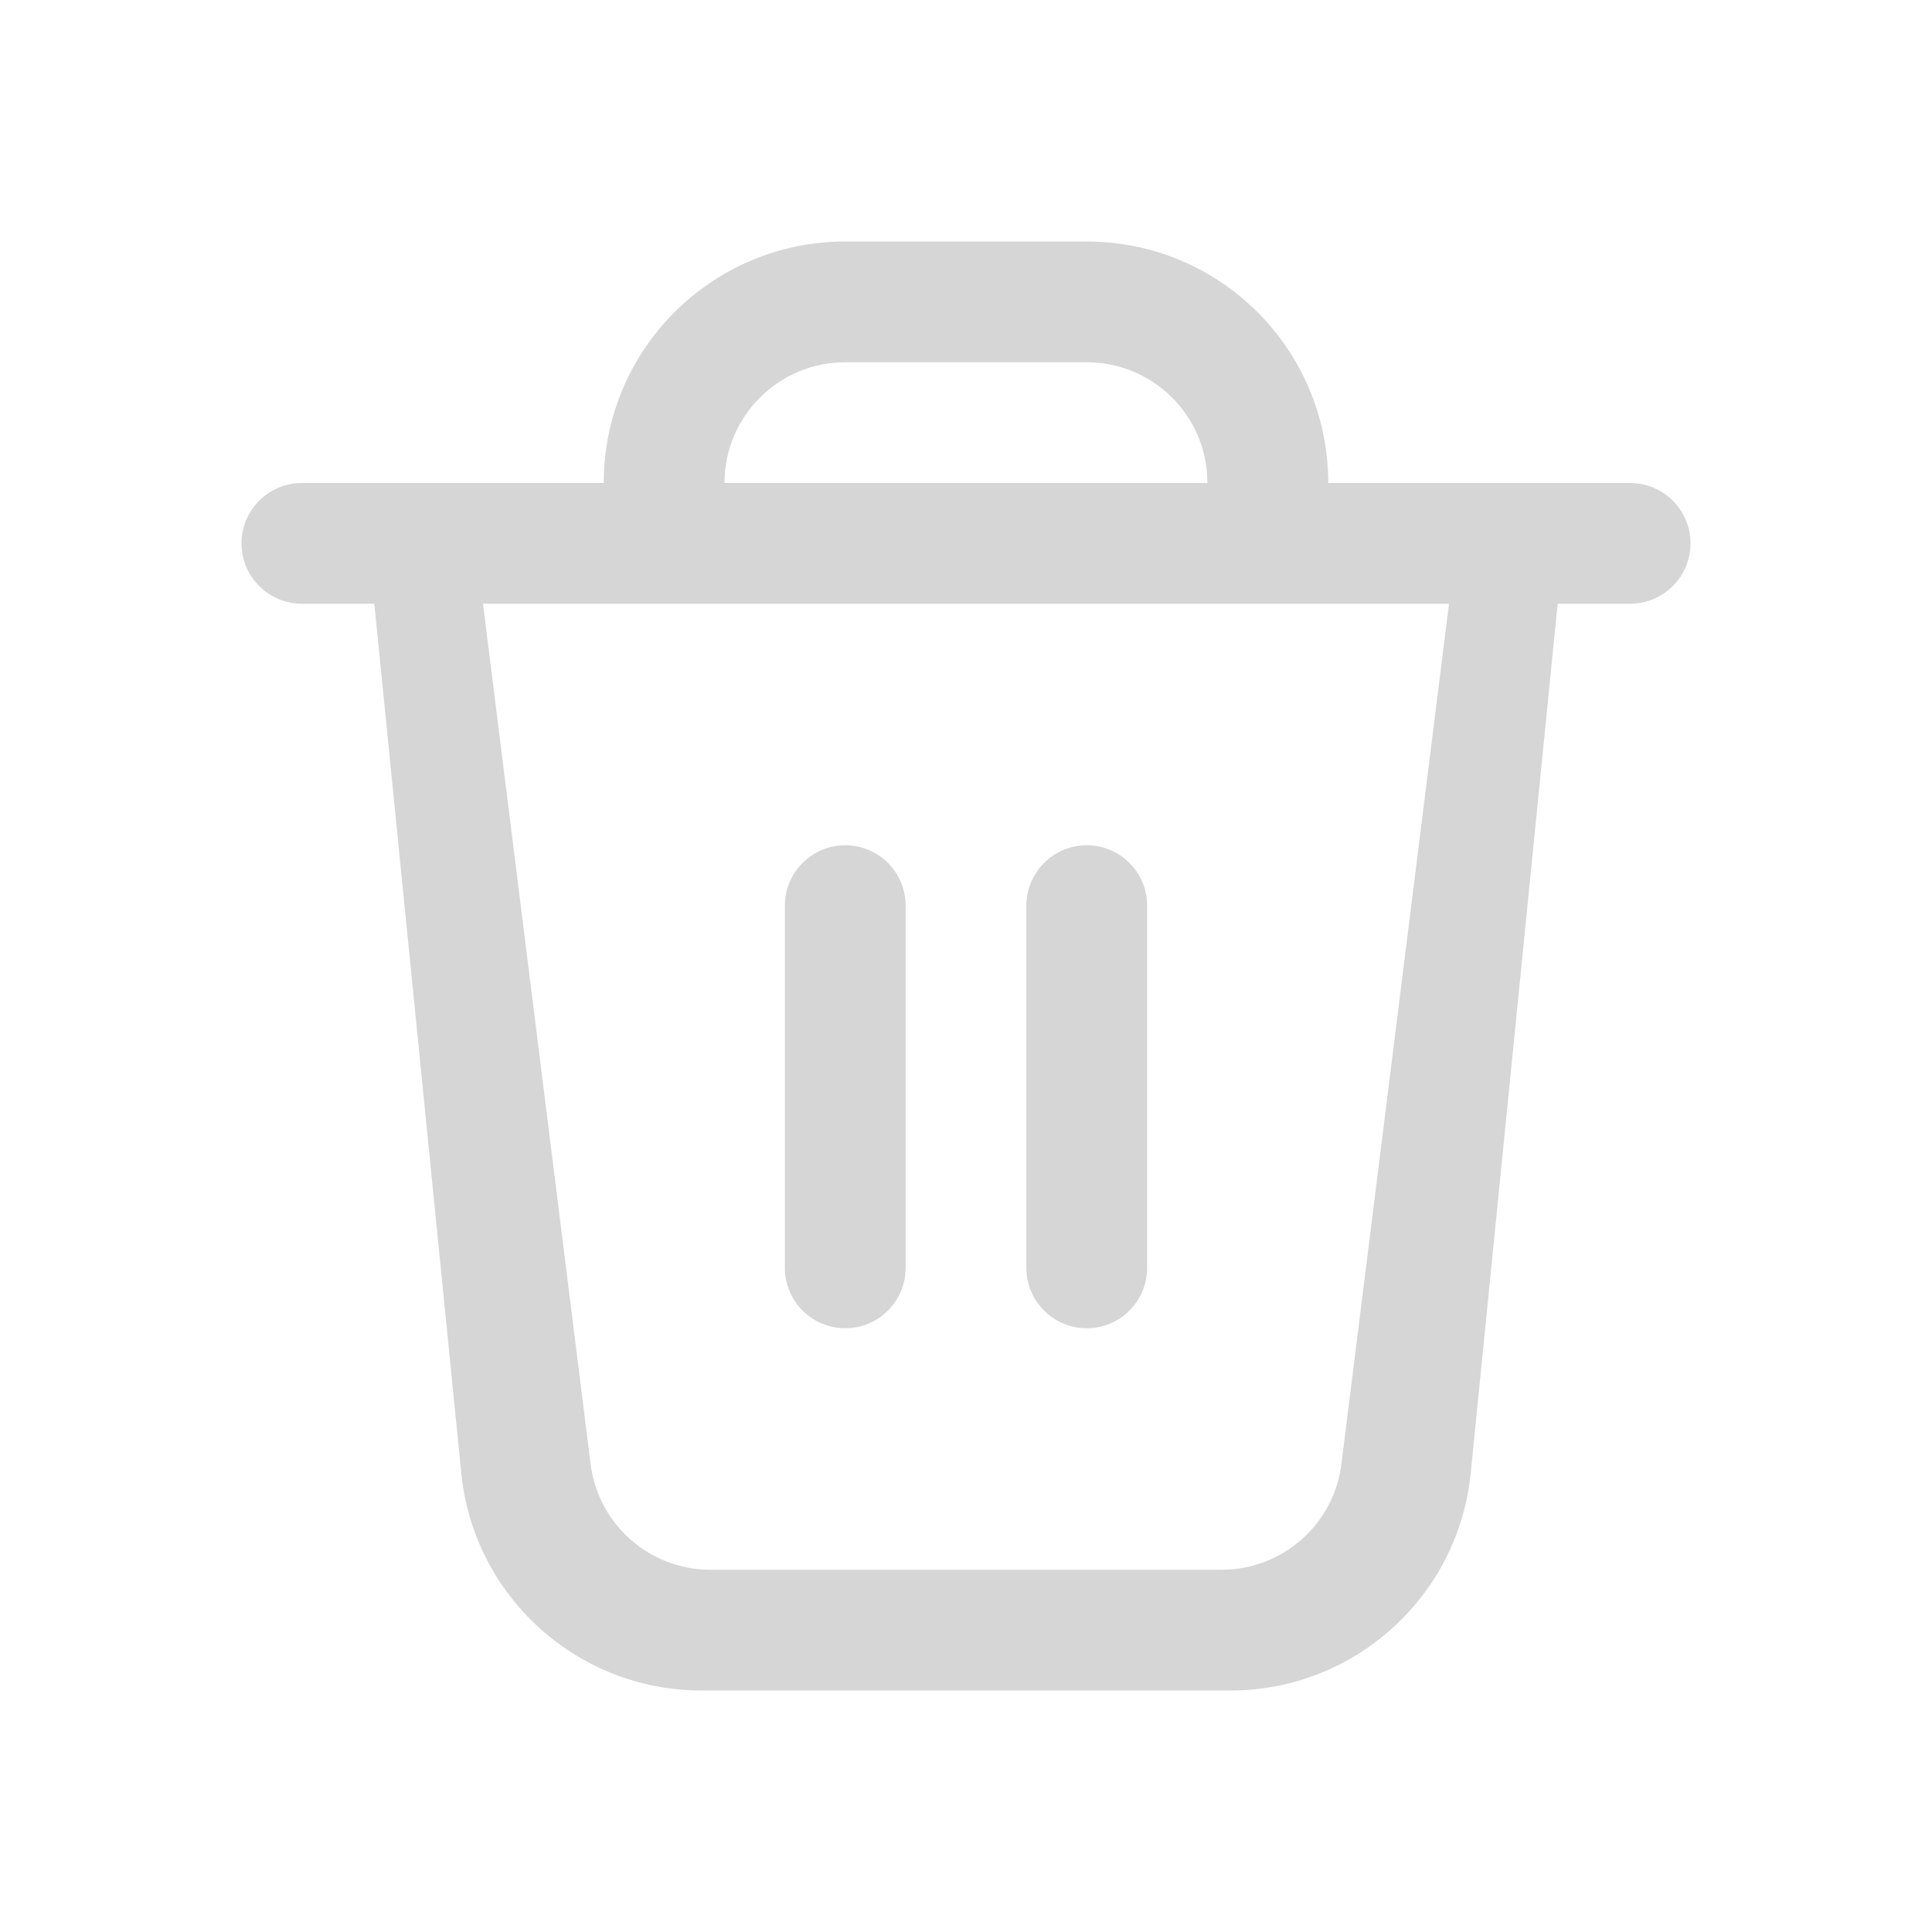
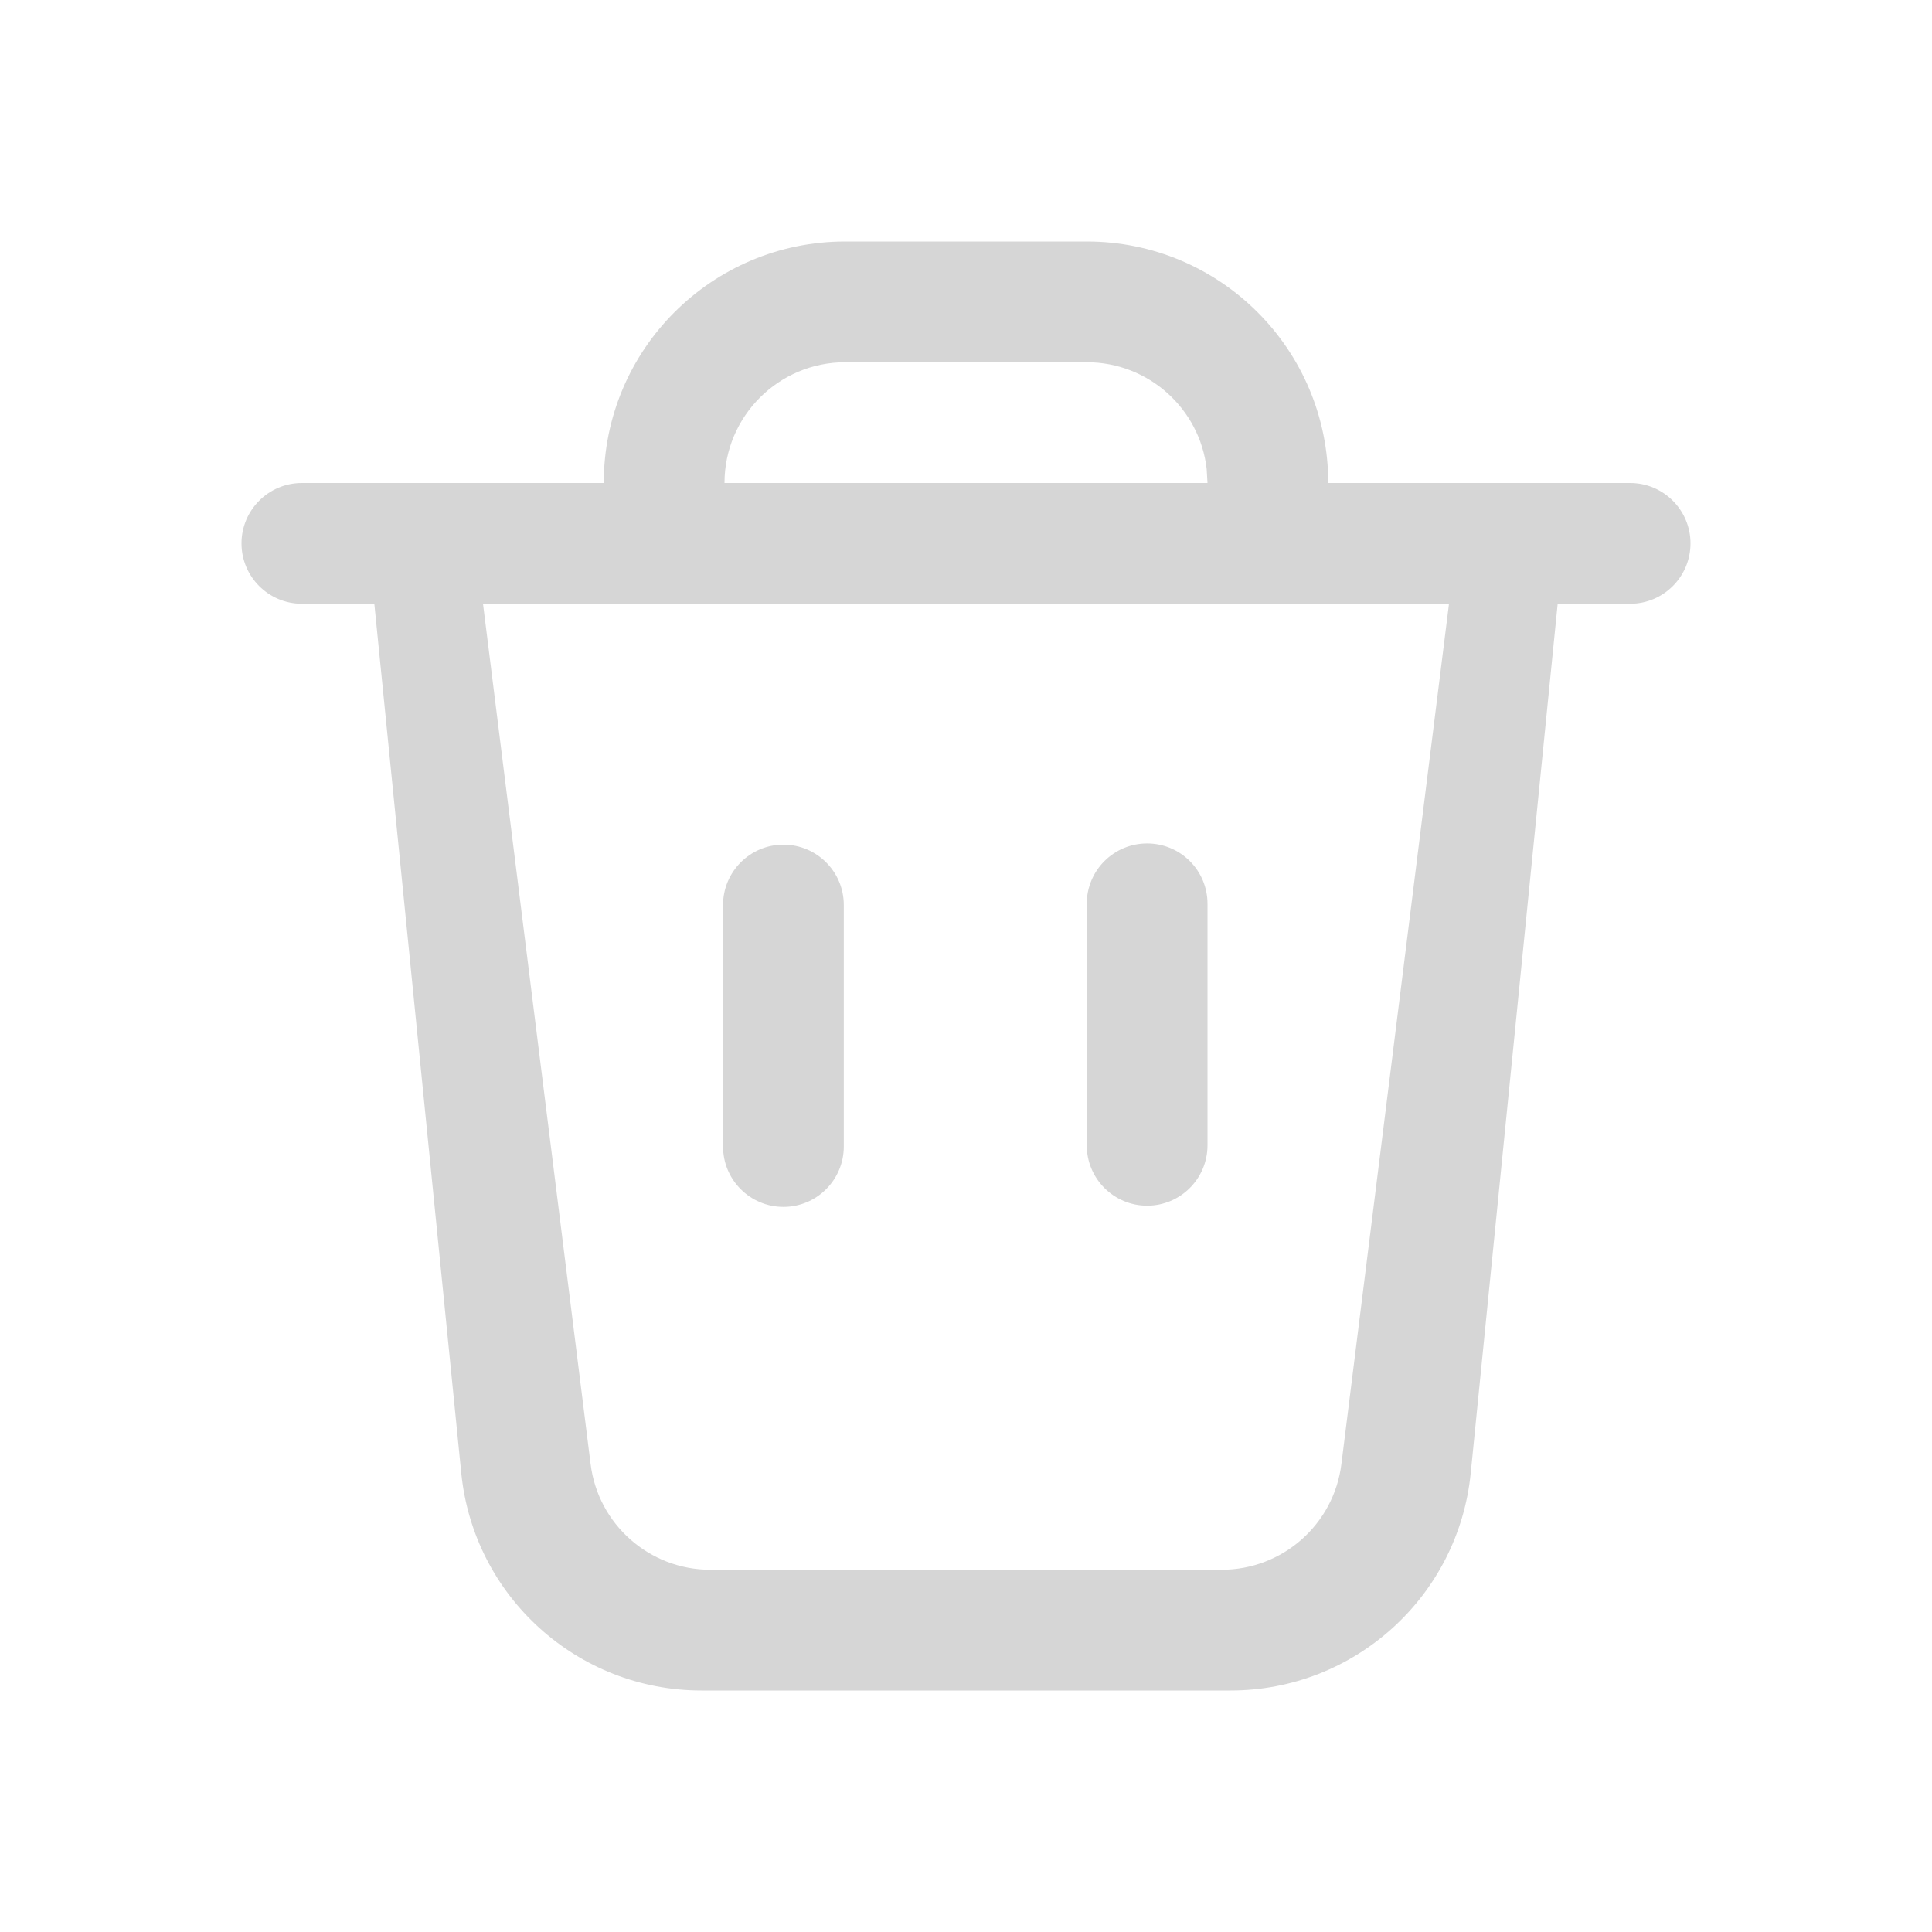
- <svg xmlns="http://www.w3.org/2000/svg" height="16" viewBox="0 0 16 16" width="16">
-   <path d="m9 2c1.105 0 2 .895 2 2h2.5c.276 0 .5.224.5.5s-.224.5-.5.5h-.6l-.72 7.199c-.102 1.022-.963 1.801-1.99 1.801h-4.38c-1.028 0-1.888-.779-1.99-1.801l-.72-7.199h-.6c-.276 0-.5-.224-.5-.5s.224-.5.5-.5h2.5c0-1.105.895-2 2-2zm3 3h-8l.891 7.124c.063.5.488.876.992.876h4.234c.504 0 .93-.376.992-.876zm-5 2c.276 0 .5.224.5.5v3c0 .276-.224.5-.5.5s-.5-.224-.5-.5v-3c0-.276.224-.5.5-.5zm2 0c.276 0 .5.224.5.5v3c0 .276-.224.5-.5.5s-.5-.224-.5-.5v-3c0-.276.224-.5.5-.5zm0-4h-2c-.552 0-1 .448-1 1h4l-.007-.117c-.058-.497-.48-.883-.993-.883z" fill="#d6d6d6" fill-rule="evenodd" />
+ <svg xmlns="http://www.w3.org/2000/svg" width="16px" height="16px" viewBox="0 0 16 16" version="1.1">
+   <g id="trash" stroke="none" stroke-width="1" fill="none" fill-rule="evenodd">
+     <path d="M9,2 C10.105,2 11,2.895 11,4 L13.5,4 C13.776,4 14,4.224 14,4.5 C14,4.776 13.776,5 13.5,5 L12.9,5 L12.18,12.199 C12.078,13.221 11.218,14 10.19,14 L5.81,14 C4.782,14 3.922,13.221 3.82,12.199 L3.1,5 L2.5,5 C2.224,5 2,4.776 2,4.5 C2,4.224 2.224,4 2.5,4 L5,4 C5,2.895 5.895,2 7,2 L9,2 Z M12,5 L4,5 L4.891,12.124 C4.953,12.624 5.378,13 5.883,13 L10.117,13 C10.622,13 11.047,12.624 11.109,12.124 L12,5 Z M6.488,6.995 C6.764,6.995 6.988,7.219 6.988,7.495 L6.988,9.495 C6.988,9.771 6.764,9.995 6.488,9.995 C6.212,9.995 5.988,9.771 5.988,9.495 L5.988,7.495 C5.988,7.219 6.212,6.995 6.488,6.995 Z M9.5,6.985 C9.776,6.985 10,7.208 10,7.485 L10,9.485 C10,9.761 9.776,9.985 9.5,9.985 C9.224,9.985 9,9.761 9,9.485 L9,7.485 C9,7.208 9.224,6.985 9.5,6.985 Z M9,3 L7,3 C6.448,3 6,3.448 6,4 L10,4 L9.993,3.883 C9.936,3.386 9.513,3 9,3 Z" id="Combined-Shape" fill="#D6D6D6" />
+   </g>
</svg>
